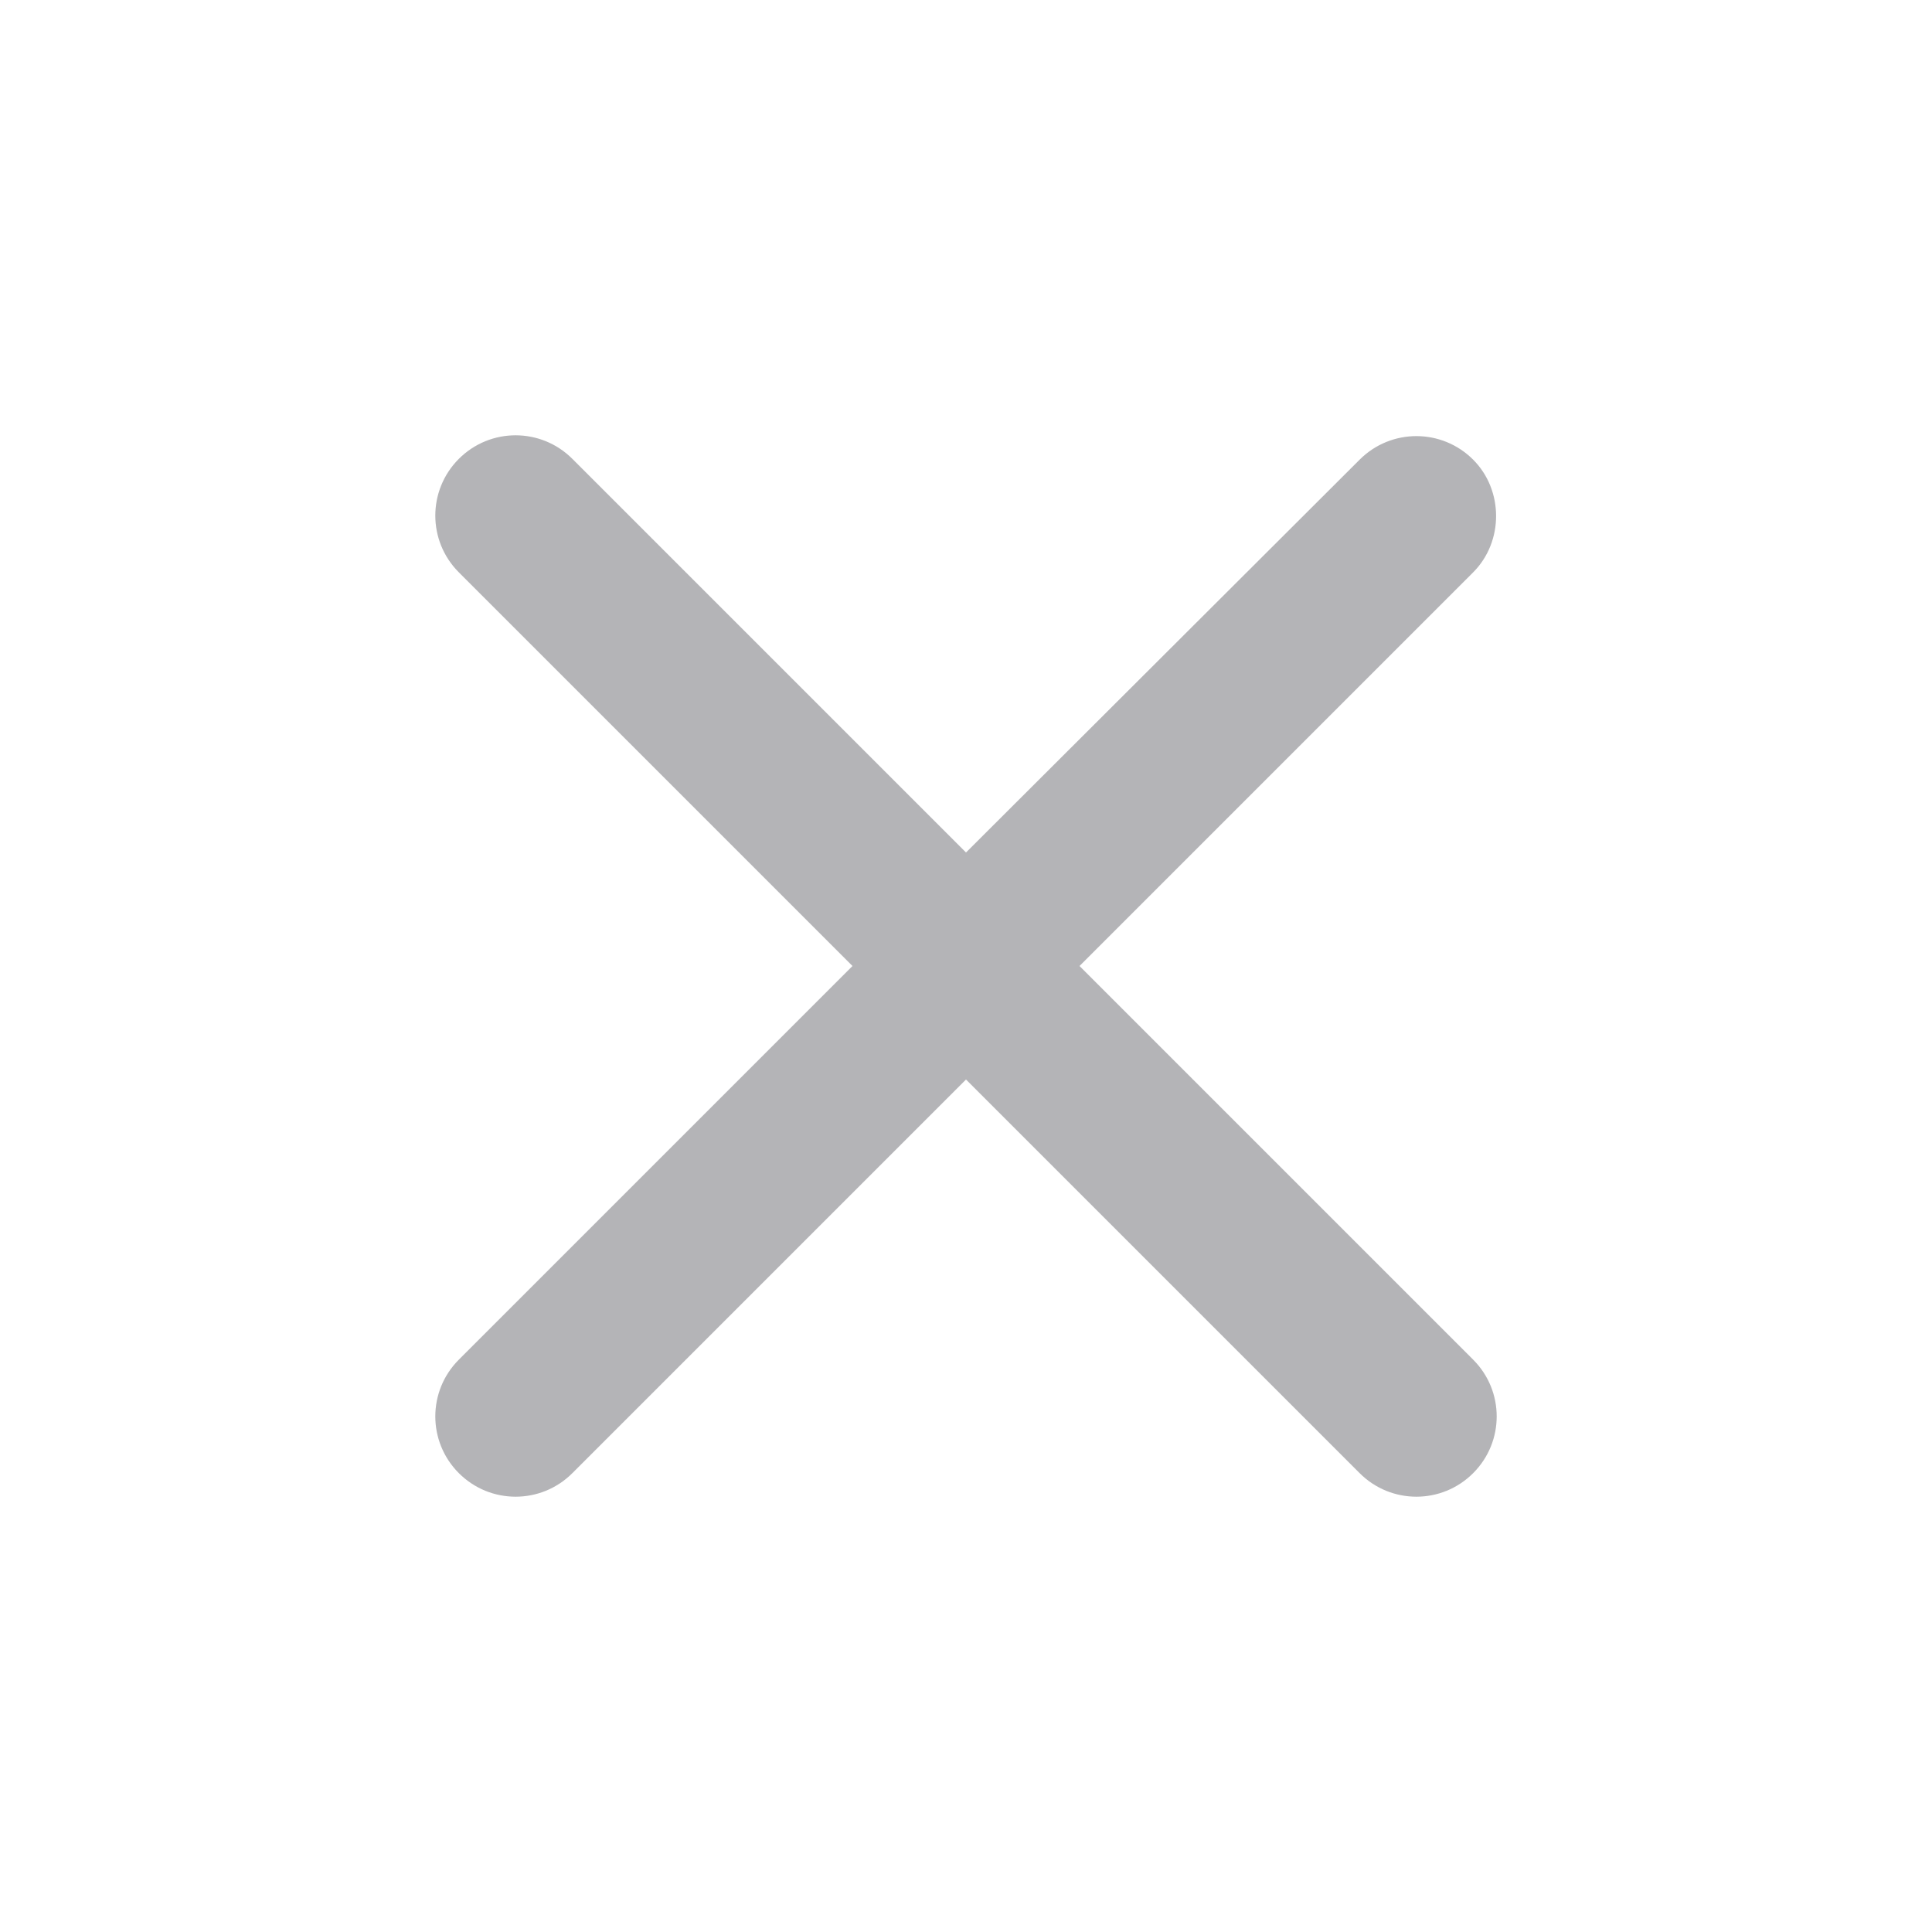
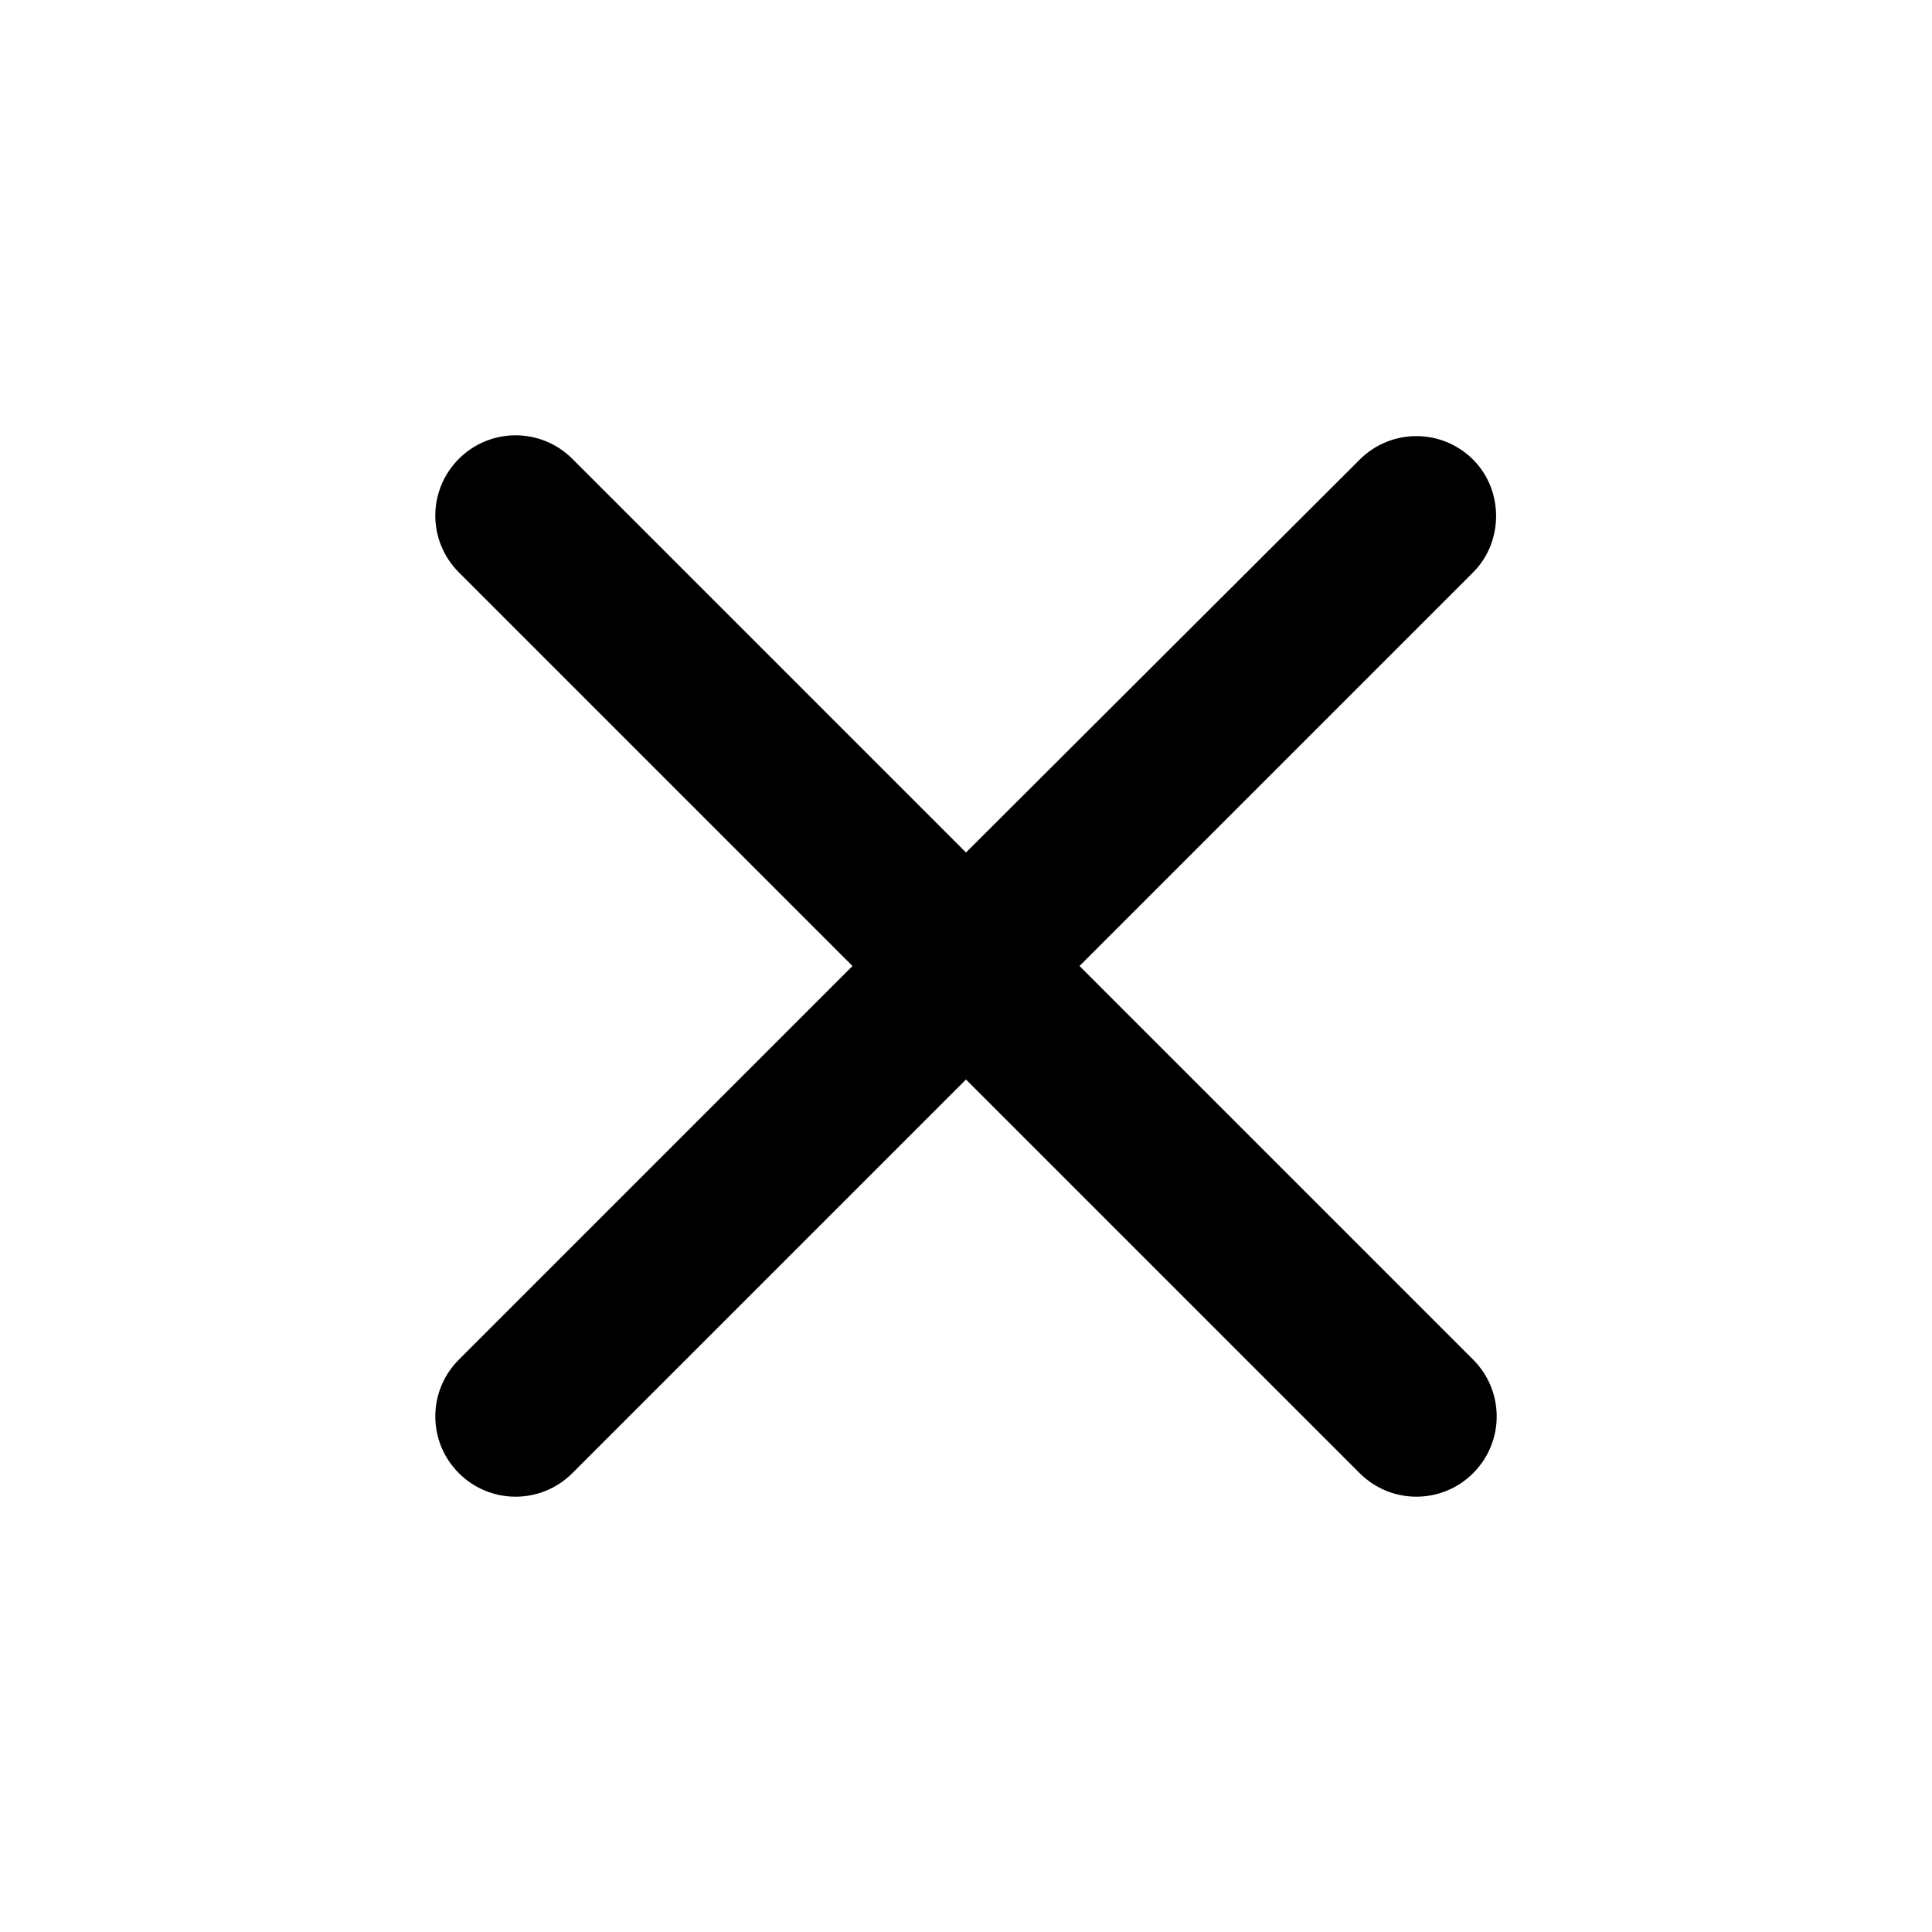
<svg xmlns="http://www.w3.org/2000/svg" width="12" height="12" viewBox="0 0 12 12" fill="none">
-   <path d="M9.15 2.855C8.955 2.66 8.64 2.66 8.445 2.855L6 5.295L3.555 2.85C3.36 2.655 3.045 2.655 2.85 2.85C2.655 3.045 2.655 3.36 2.85 3.555L5.295 6L2.85 8.445C2.655 8.64 2.655 8.955 2.85 9.15C3.045 9.345 3.36 9.345 3.555 9.15L6 6.705L8.445 9.15C8.64 9.345 8.955 9.345 9.15 9.15C9.345 8.955 9.345 8.64 9.15 8.445L6.705 6L9.15 3.555C9.34 3.365 9.34 3.045 9.15 2.855Z" fill="#B4B4B7" />
+   <path d="M9.15 2.855C8.955 2.66 8.64 2.66 8.445 2.855L6 5.295L3.555 2.85C3.36 2.655 3.045 2.655 2.85 2.85C2.655 3.045 2.655 3.36 2.85 3.555L5.295 6L2.85 8.445C2.655 8.64 2.655 8.955 2.85 9.15C3.045 9.345 3.36 9.345 3.555 9.15L6 6.705L8.445 9.15C8.64 9.345 8.955 9.345 9.15 9.15C9.345 8.955 9.345 8.64 9.15 8.445L6.705 6L9.15 3.555C9.34 3.365 9.34 3.045 9.15 2.855Z" fill="currentColor" />
</svg>
